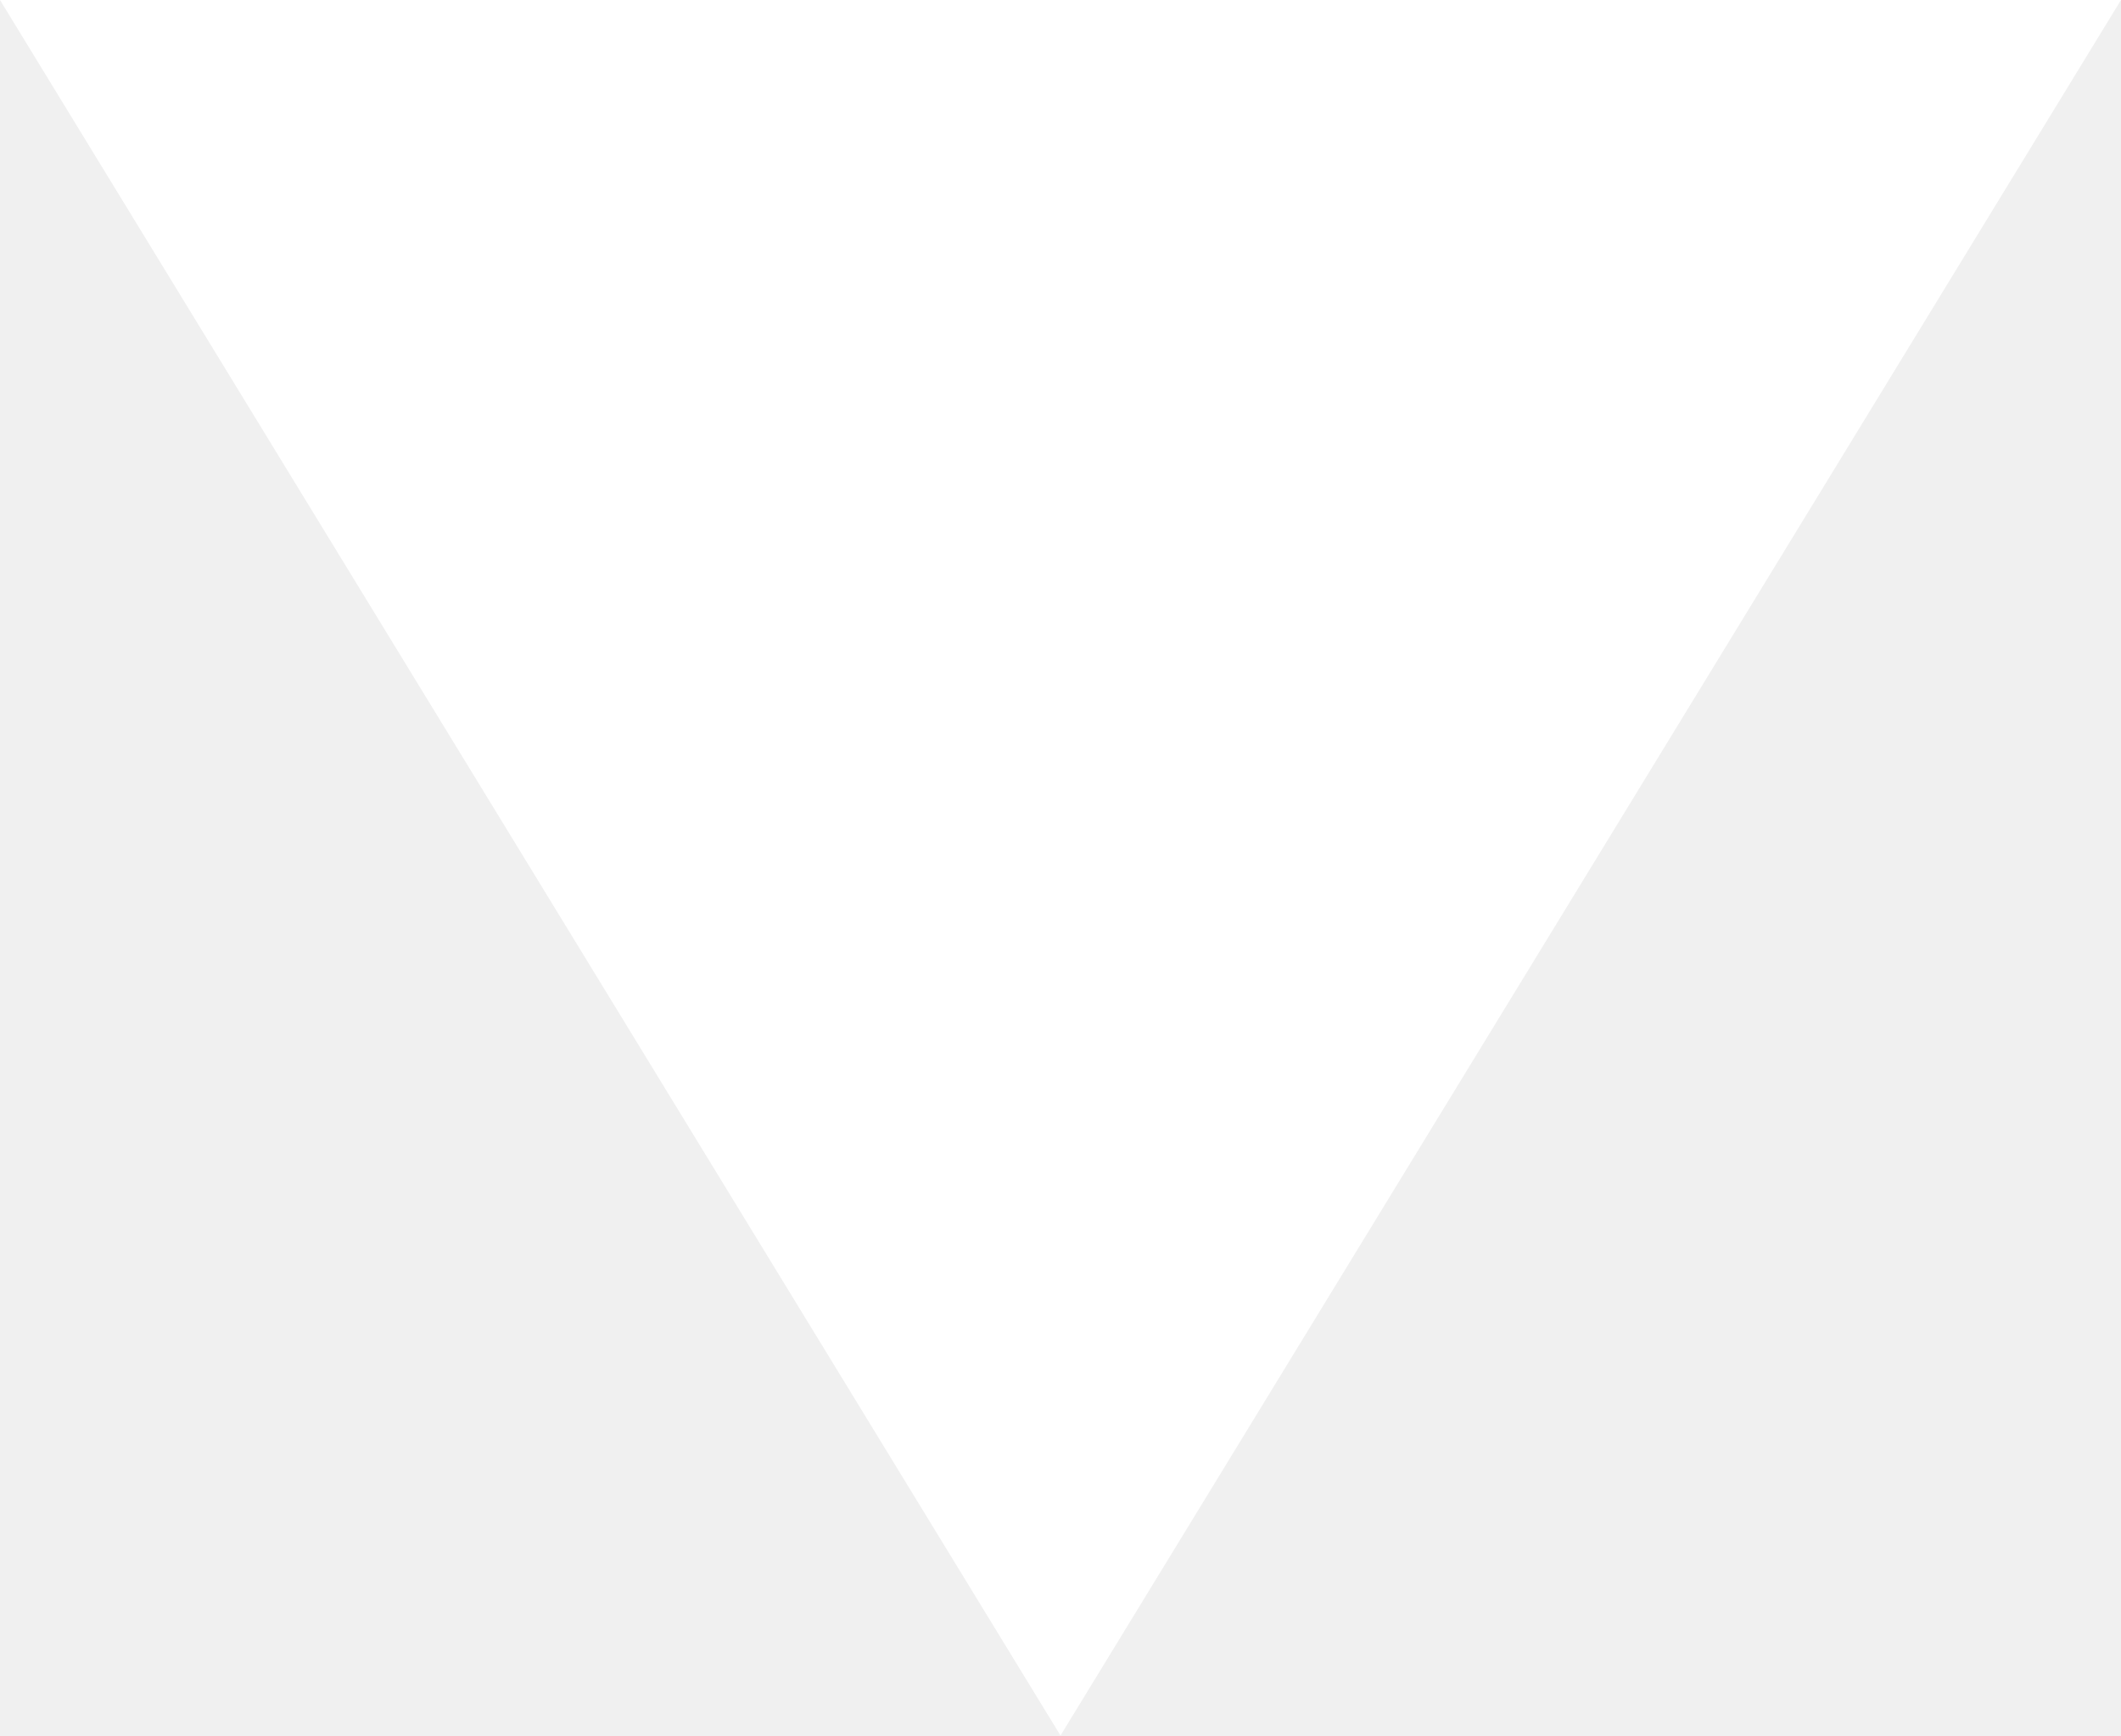
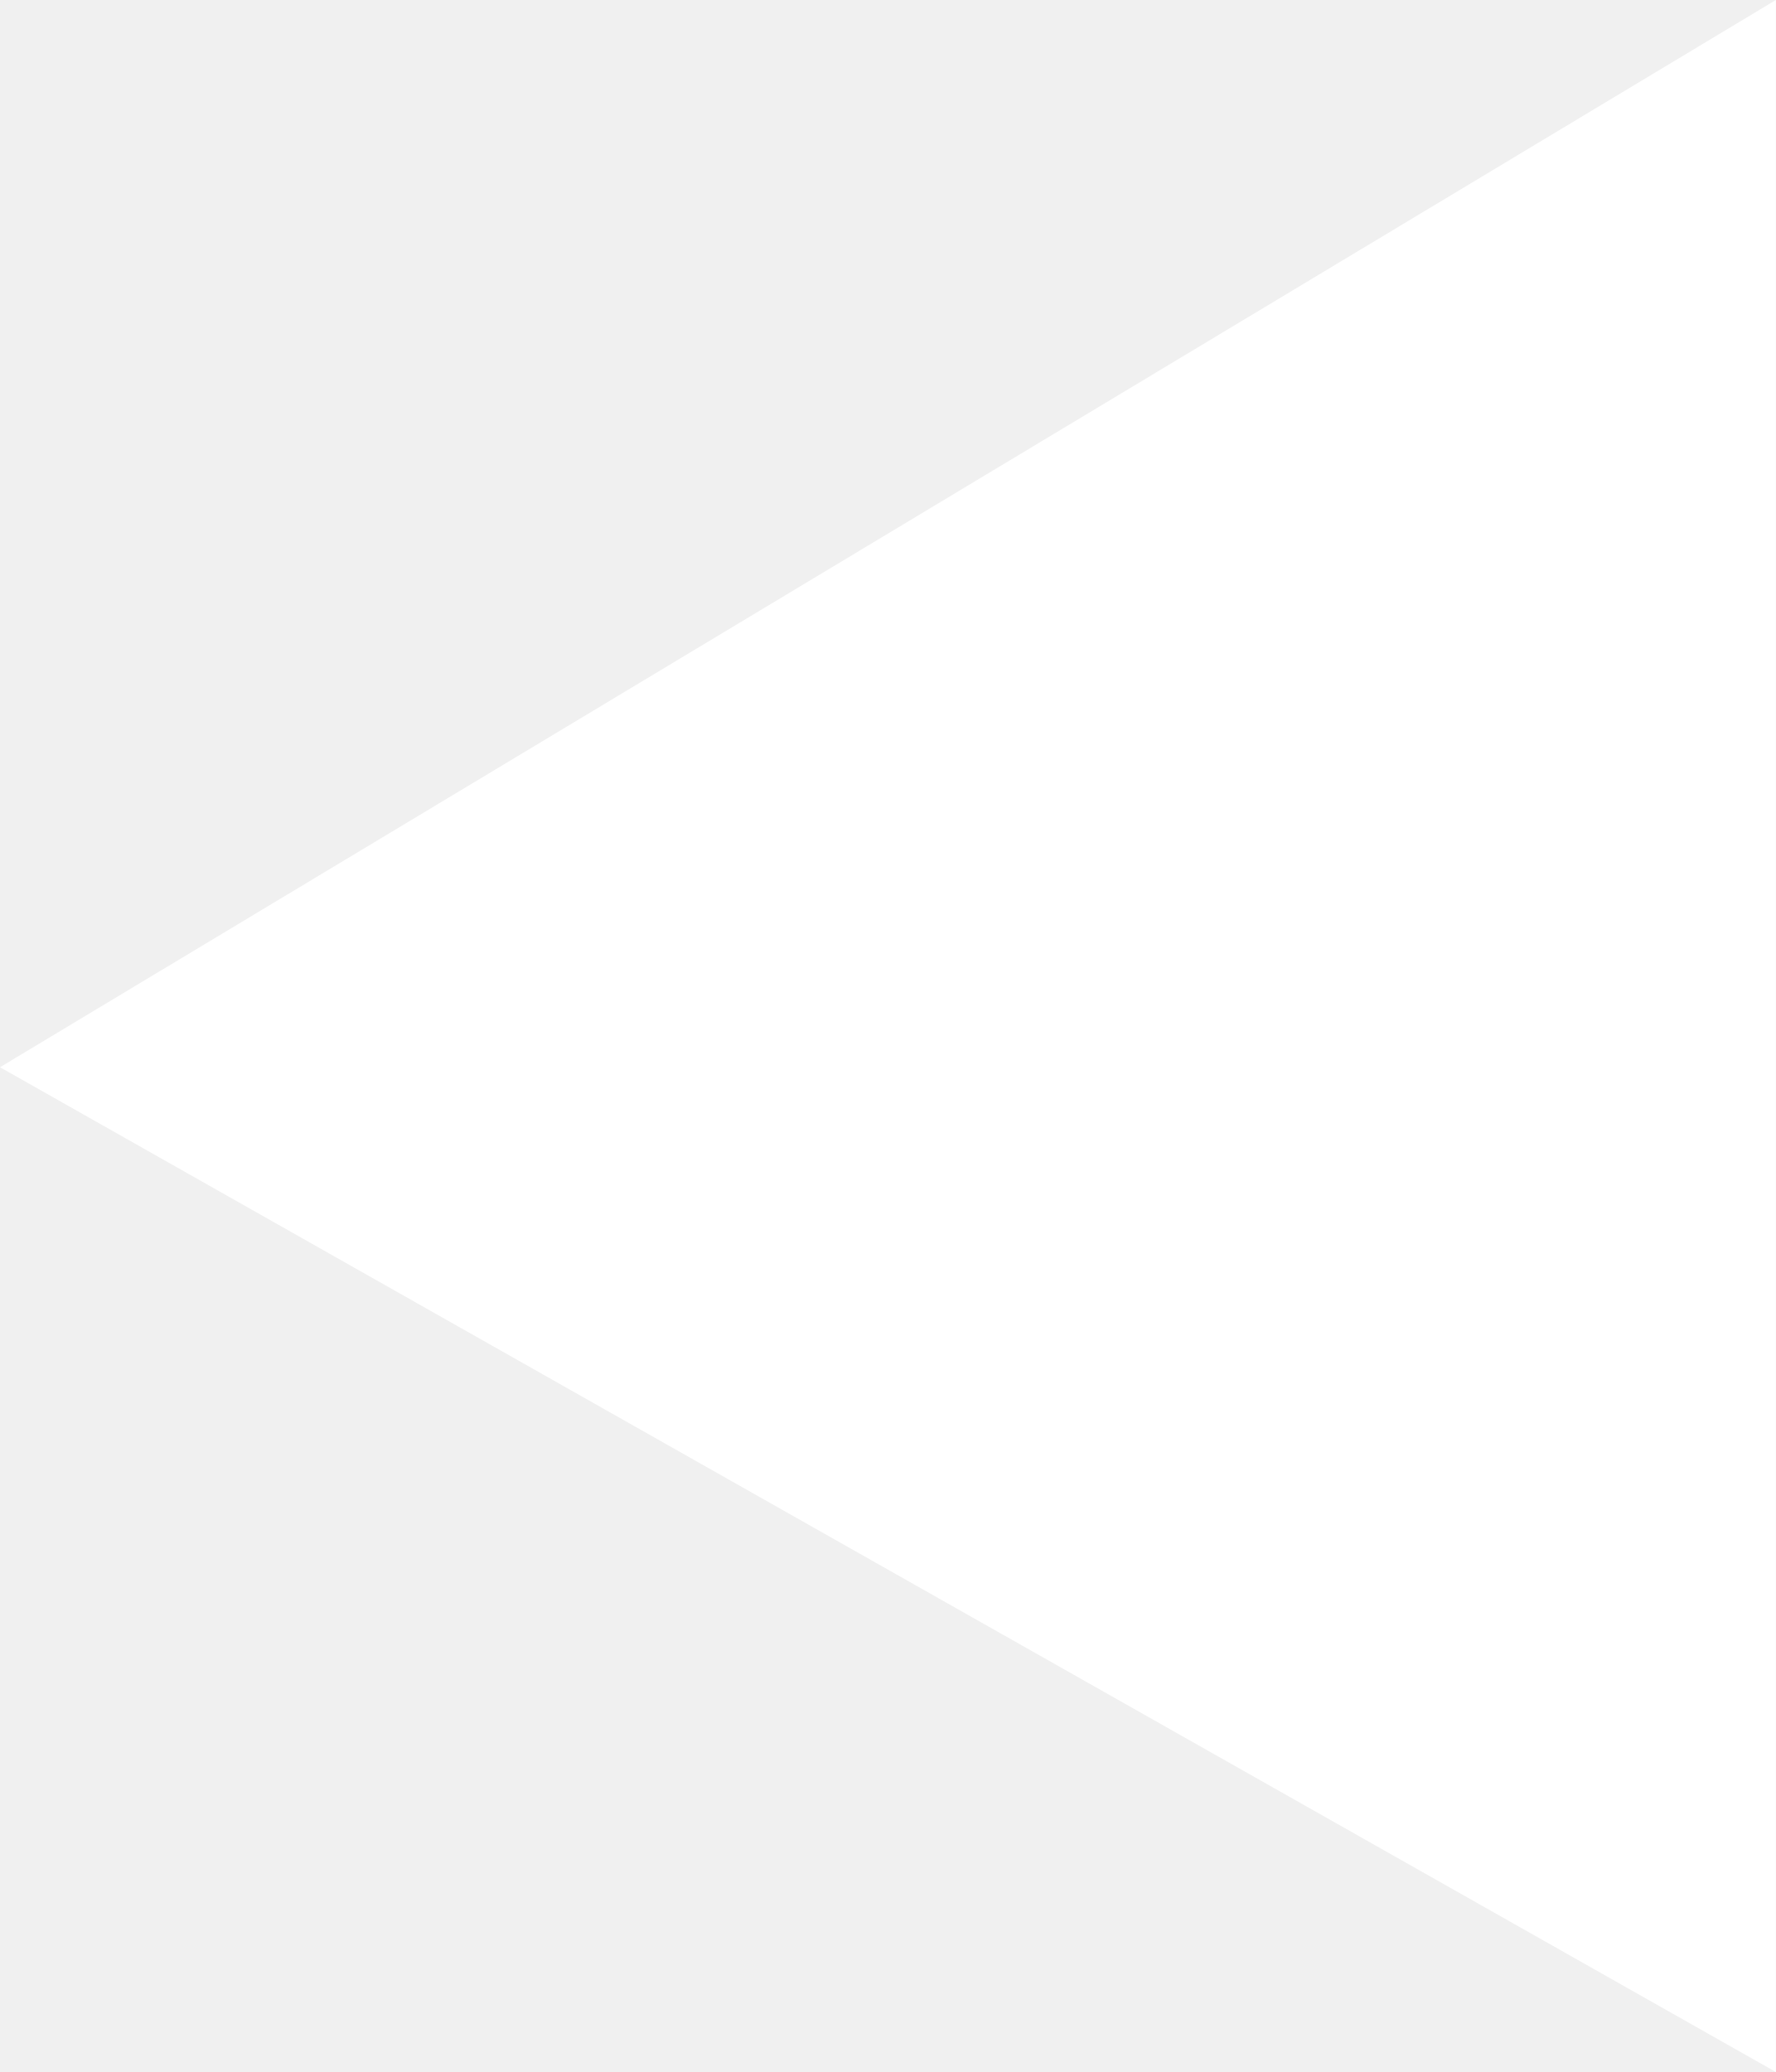
- <svg xmlns="http://www.w3.org/2000/svg" width="11" height="9" viewBox="0 0 11 9">
-   <path id="Polygon_2" data-name="Polygon 2" d="M5.5,0,11,9H0Z" transform="translate(11 9) rotate(180)" fill="#fff" />
+ <svg xmlns="http://www.w3.org/2000/svg" width="12" height="14" viewBox="0 0 12 14">
+   <path id="Path_35" data-name="Path 35" d="M169.252,587v14l-12-6.789Z" transform="translate(-157.252 -587)" fill="#fff" />
</svg>
